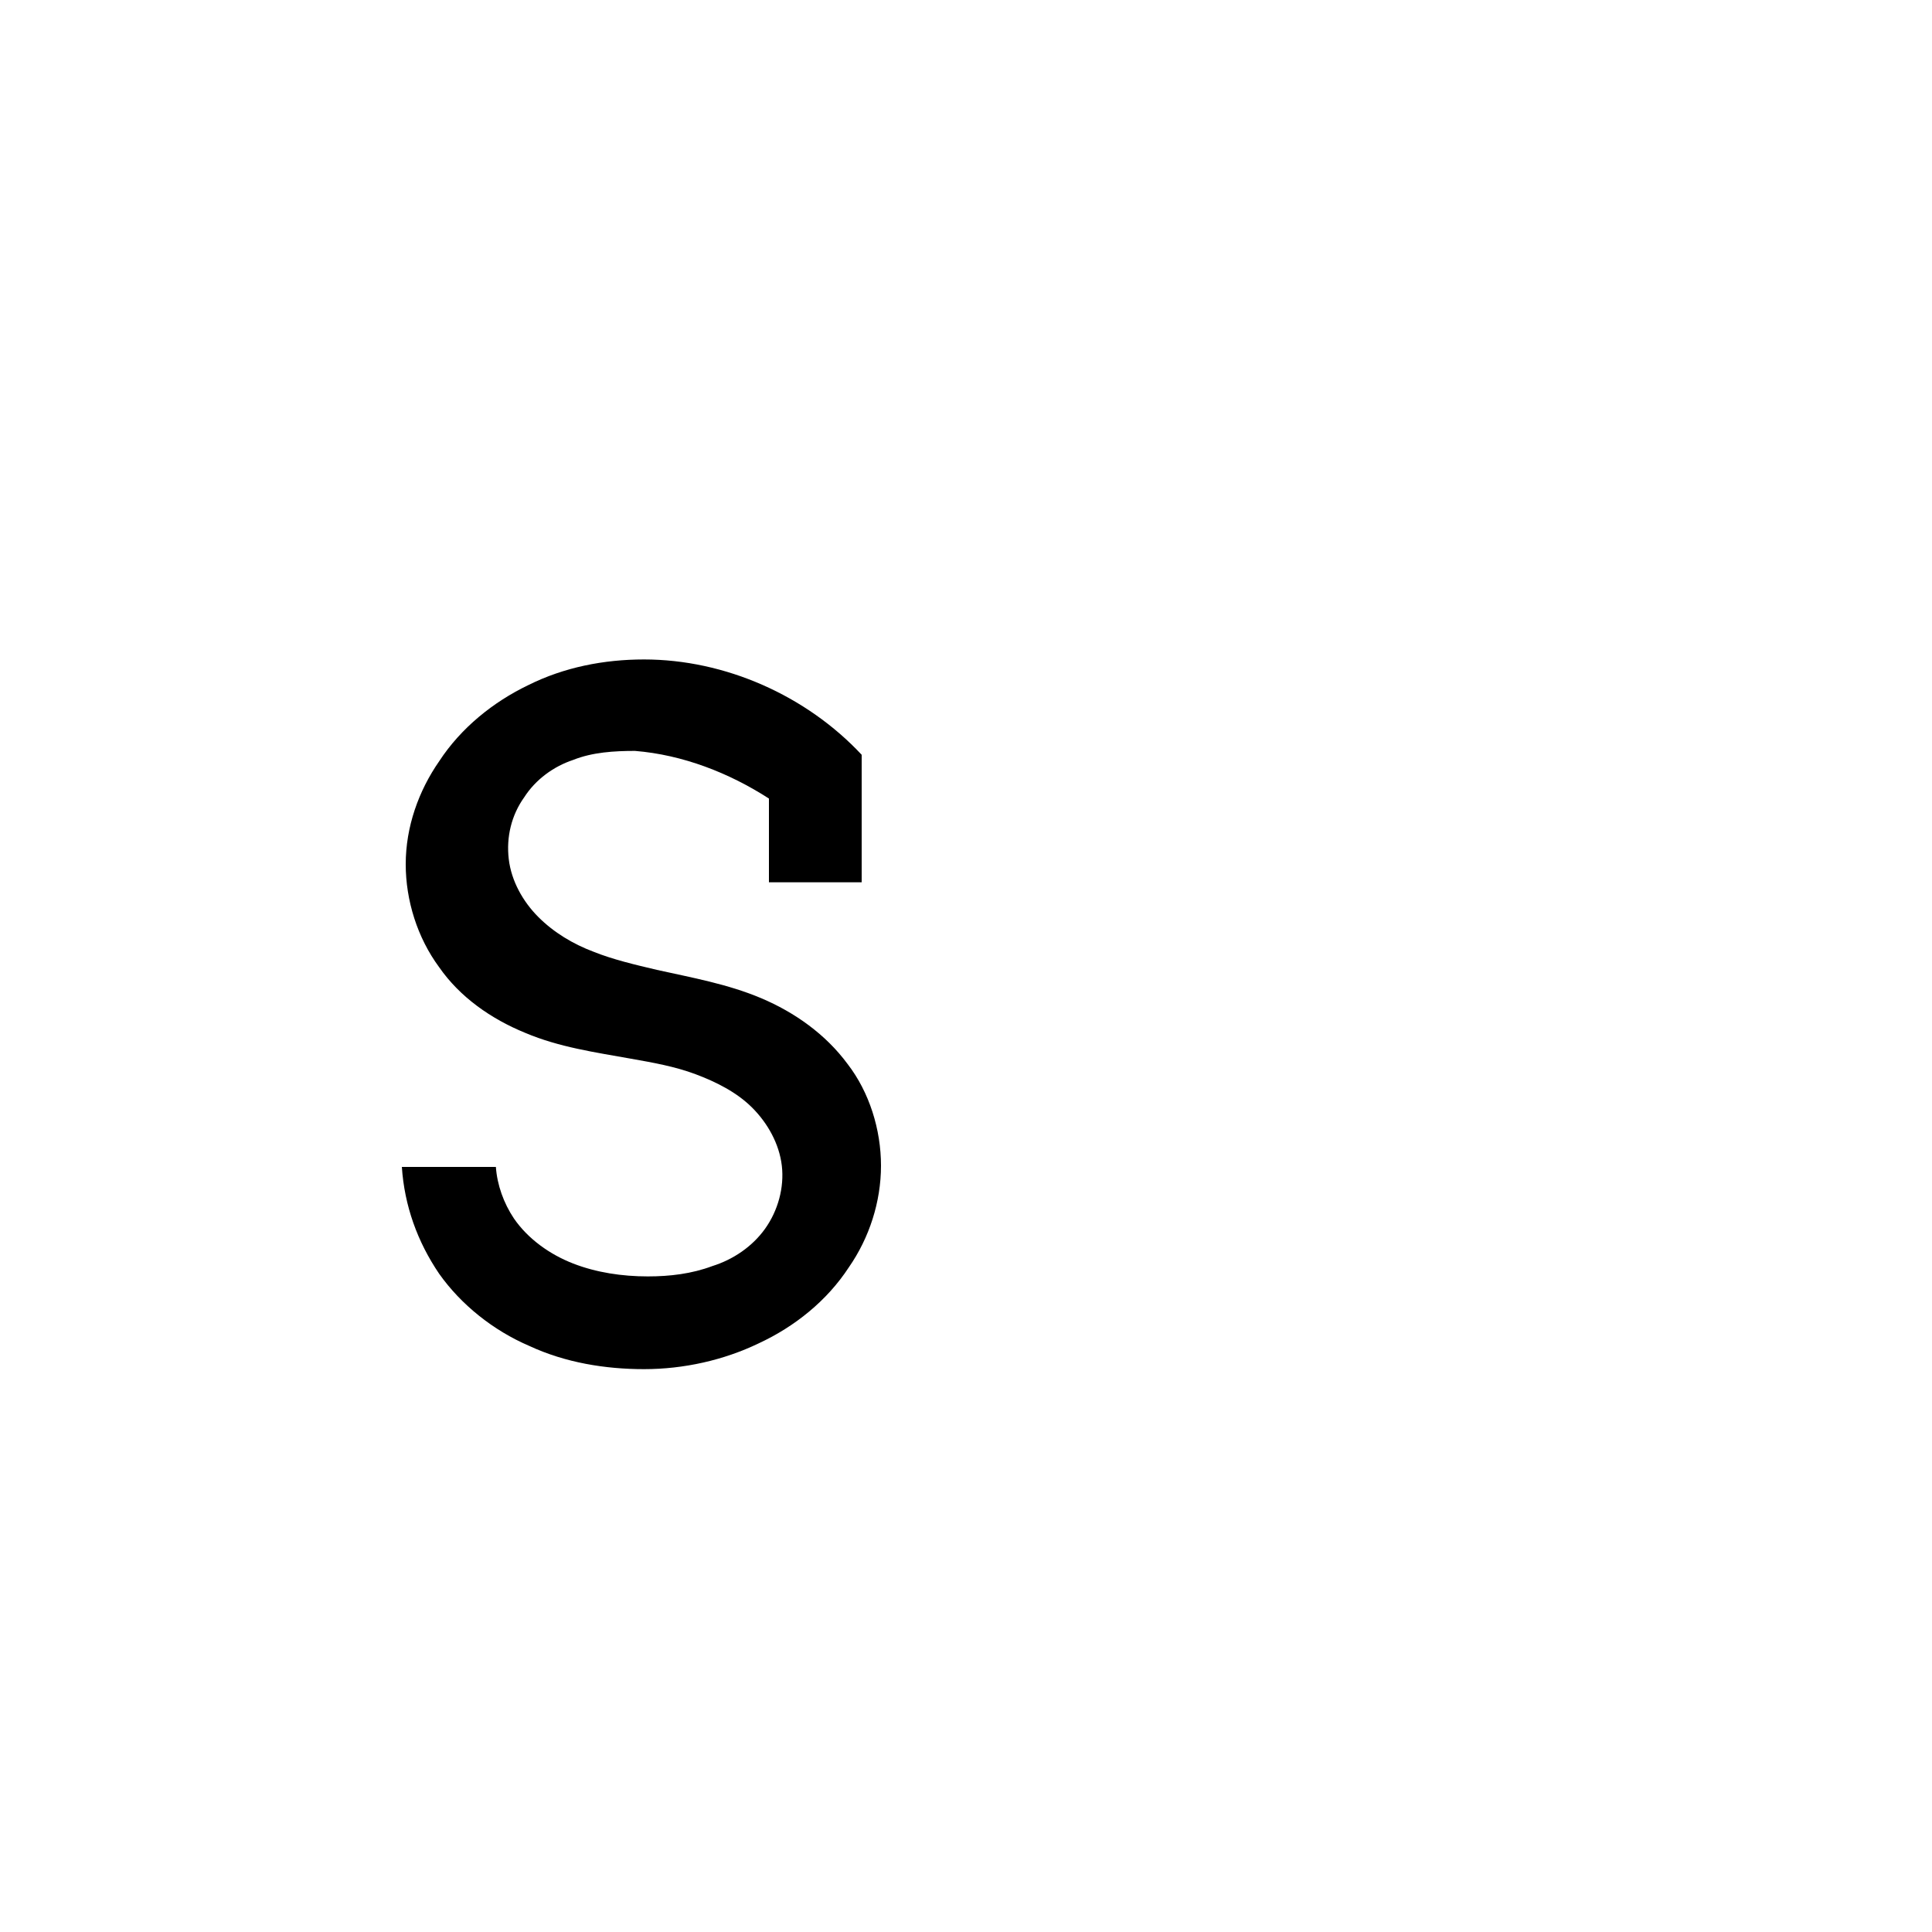
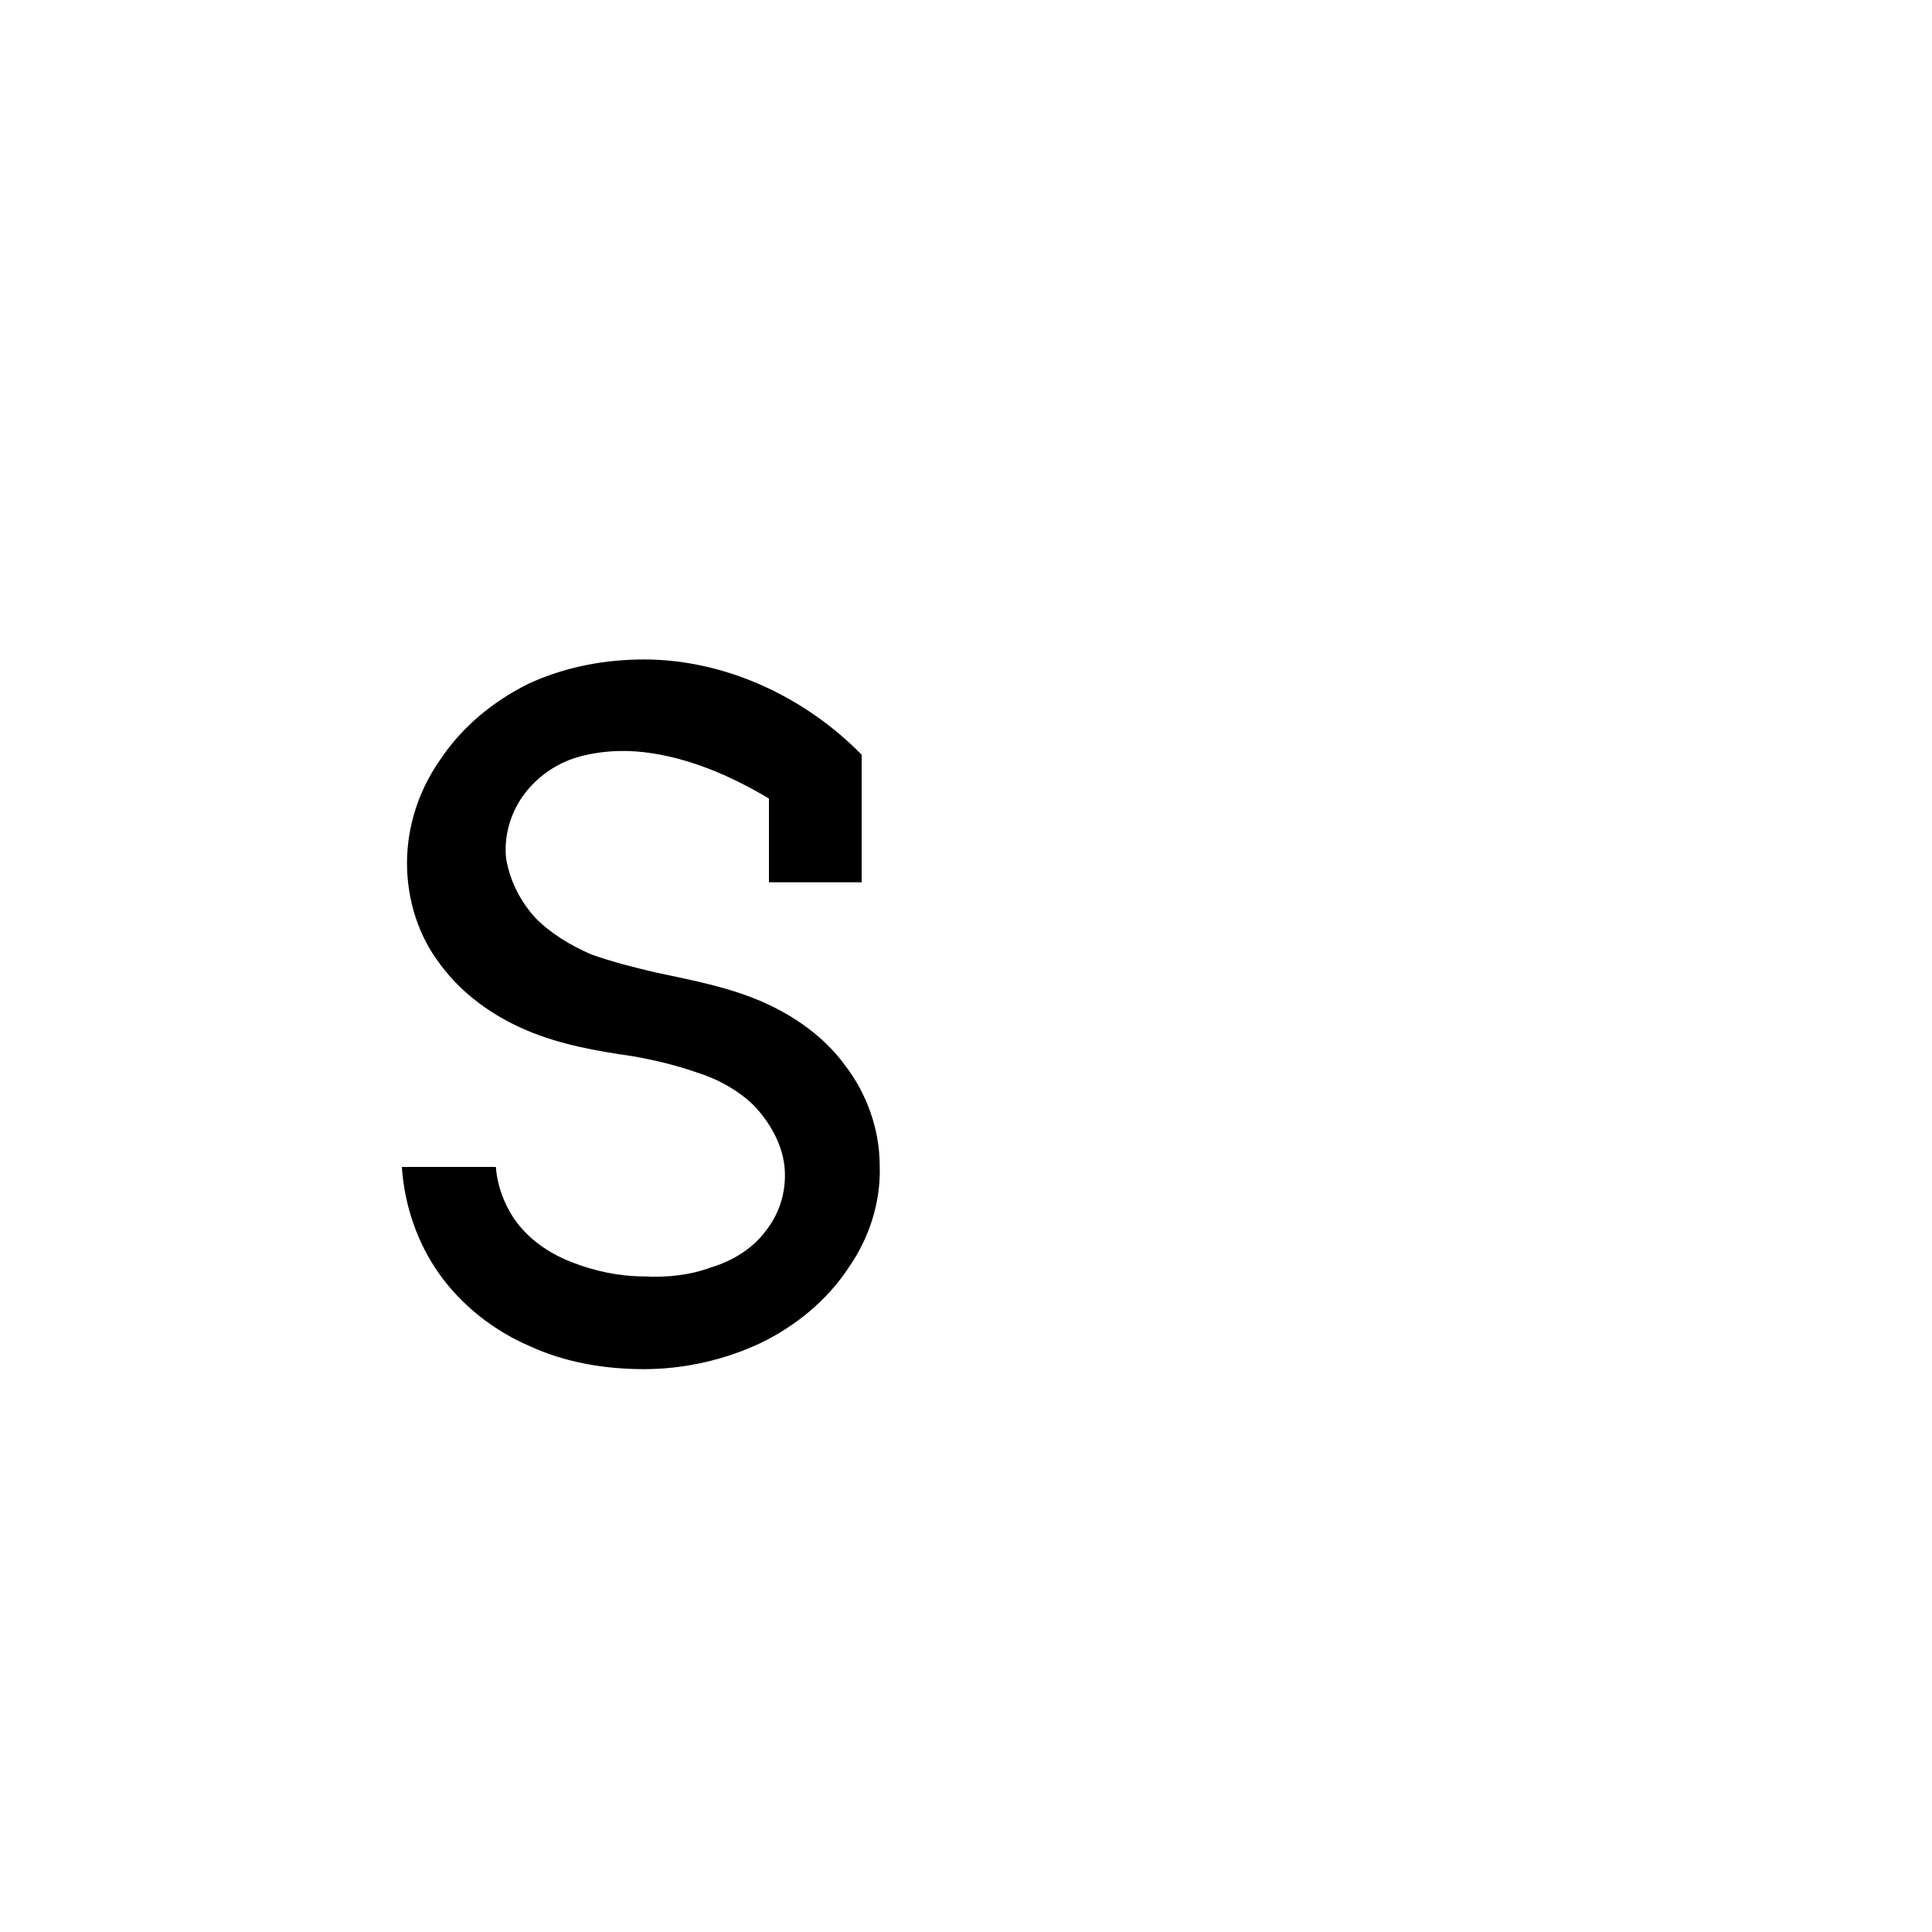
<svg xmlns="http://www.w3.org/2000/svg" viewBox="-0.25 -1.05 1.5 1.5">
-   <path d="M 0.347 -0.365 L 0.347 -0.43 C 0.316 -0.45  0.28 -0.464  0.243 -0.467 C 0.227 -0.467  0.21 -0.466  0.195 -0.46 C 0.18 -0.455  0.166 -0.445  0.157 -0.431 C 0.147 -0.417  0.143 -0.4  0.145 -0.383 C 0.147 -0.366  0.156 -0.35  0.168 -0.338 C 0.18 -0.326  0.195 -0.317  0.211 -0.311 C 0.226 -0.305  0.243 -0.301  0.26 -0.297 C 0.287 -0.291  0.315 -0.286  0.341 -0.275 C 0.367 -0.264  0.391 -0.247  0.408 -0.224 C 0.425 -0.202  0.434 -0.173  0.434 -0.145 C 0.434 -0.117  0.425 -0.089  0.409 -0.066 C 0.392 -0.04  0.367 -0.02  0.339 -0.007 C 0.312 0.006  0.281 0.013  0.25 0.013 C 0.22 0.013  0.189 0.008  0.161 -0.005 C 0.133 -0.017  0.108 -0.037  0.091 -0.061 C 0.074 -0.086  0.064 -0.114  0.062 -0.144 L 0.135 -0.144 C 0.136 -0.13  0.141 -0.116  0.149 -0.104 C 0.16 -0.088  0.177 -0.076  0.195 -0.069 C 0.213 -0.062  0.233 -0.059  0.253 -0.059 C 0.27 -0.059  0.287 -0.061  0.303 -0.067 C 0.319 -0.072  0.334 -0.082  0.344 -0.096 C 0.354 -0.11  0.359 -0.128  0.357 -0.145 C 0.355 -0.162  0.346 -0.178  0.334 -0.19 C 0.322 -0.202  0.306 -0.21  0.29 -0.216 C 0.274 -0.222  0.257 -0.225  0.24 -0.228 C 0.212 -0.233  0.184 -0.237  0.158 -0.248 C 0.131 -0.259  0.107 -0.276  0.091 -0.299 C 0.074 -0.322  0.065 -0.351  0.065 -0.379 C 0.065 -0.408  0.075 -0.436  0.091 -0.459 C 0.108 -0.485  0.133 -0.505  0.16 -0.518 C 0.188 -0.532  0.219 -0.538  0.25 -0.538 C 0.313 -0.538  0.376 -0.51  0.419 -0.464 L 0.419 -0.365 L 0.347 -0.365 Z" fill="black" />
+   <path d="M 0.347 -0.365 L 0.347 -0.43 C 0.317 -0.448  0.284 -0.462  0.25 -0.466 C 0.233 -0.468  0.215 -0.467  0.198 -0.462 C 0.181 -0.457  0.166 -0.446  0.156 -0.432 C 0.146 -0.418  0.141 -0.4  0.143 -0.383 C 0.146 -0.366  0.154 -0.35  0.166 -0.337 C 0.178 -0.325  0.193 -0.316  0.209 -0.309 C 0.226 -0.303  0.242 -0.299  0.259 -0.295 C 0.287 -0.289  0.314 -0.284  0.34 -0.273 C 0.366 -0.262  0.39 -0.245  0.406 -0.223 C 0.423 -0.201  0.433 -0.173  0.433 -0.145 C 0.434 -0.117  0.425 -0.089  0.409 -0.066 C 0.392 -0.04  0.367 -0.02  0.34 -0.007 C 0.312 0.006  0.281 0.013  0.25 0.013 C 0.22 0.013  0.189 0.008  0.161 -0.005 C 0.133 -0.017  0.108 -0.037  0.091 -0.061 C 0.074 -0.085  0.064 -0.114  0.062 -0.144 L 0.135 -0.144 C 0.136 -0.13  0.141 -0.116  0.149 -0.104 C 0.16 -0.088  0.176 -0.077  0.194 -0.07 C 0.212 -0.063  0.231 -0.059  0.25 -0.059 C 0.268 -0.058  0.286 -0.06  0.302 -0.066 C 0.319 -0.071  0.335 -0.081  0.345 -0.095 C 0.356 -0.109  0.361 -0.127  0.359 -0.145 C 0.357 -0.162  0.348 -0.178  0.336 -0.191 C 0.324 -0.203  0.308 -0.212  0.292 -0.217 C 0.275 -0.223  0.258 -0.227  0.241 -0.23 C 0.213 -0.234  0.185 -0.239  0.159 -0.25 C 0.133 -0.261  0.109 -0.278  0.092 -0.301 C 0.075 -0.323  0.066 -0.351  0.066 -0.38 C 0.066 -0.408  0.075 -0.436  0.091 -0.459 C 0.108 -0.485  0.132 -0.505  0.16 -0.519 C 0.188 -0.532  0.219 -0.538  0.25 -0.538 C 0.313 -0.538  0.375 -0.509  0.419 -0.464 L 0.419 -0.365 L 0.347 -0.365 Z" fill="black" />
</svg>
